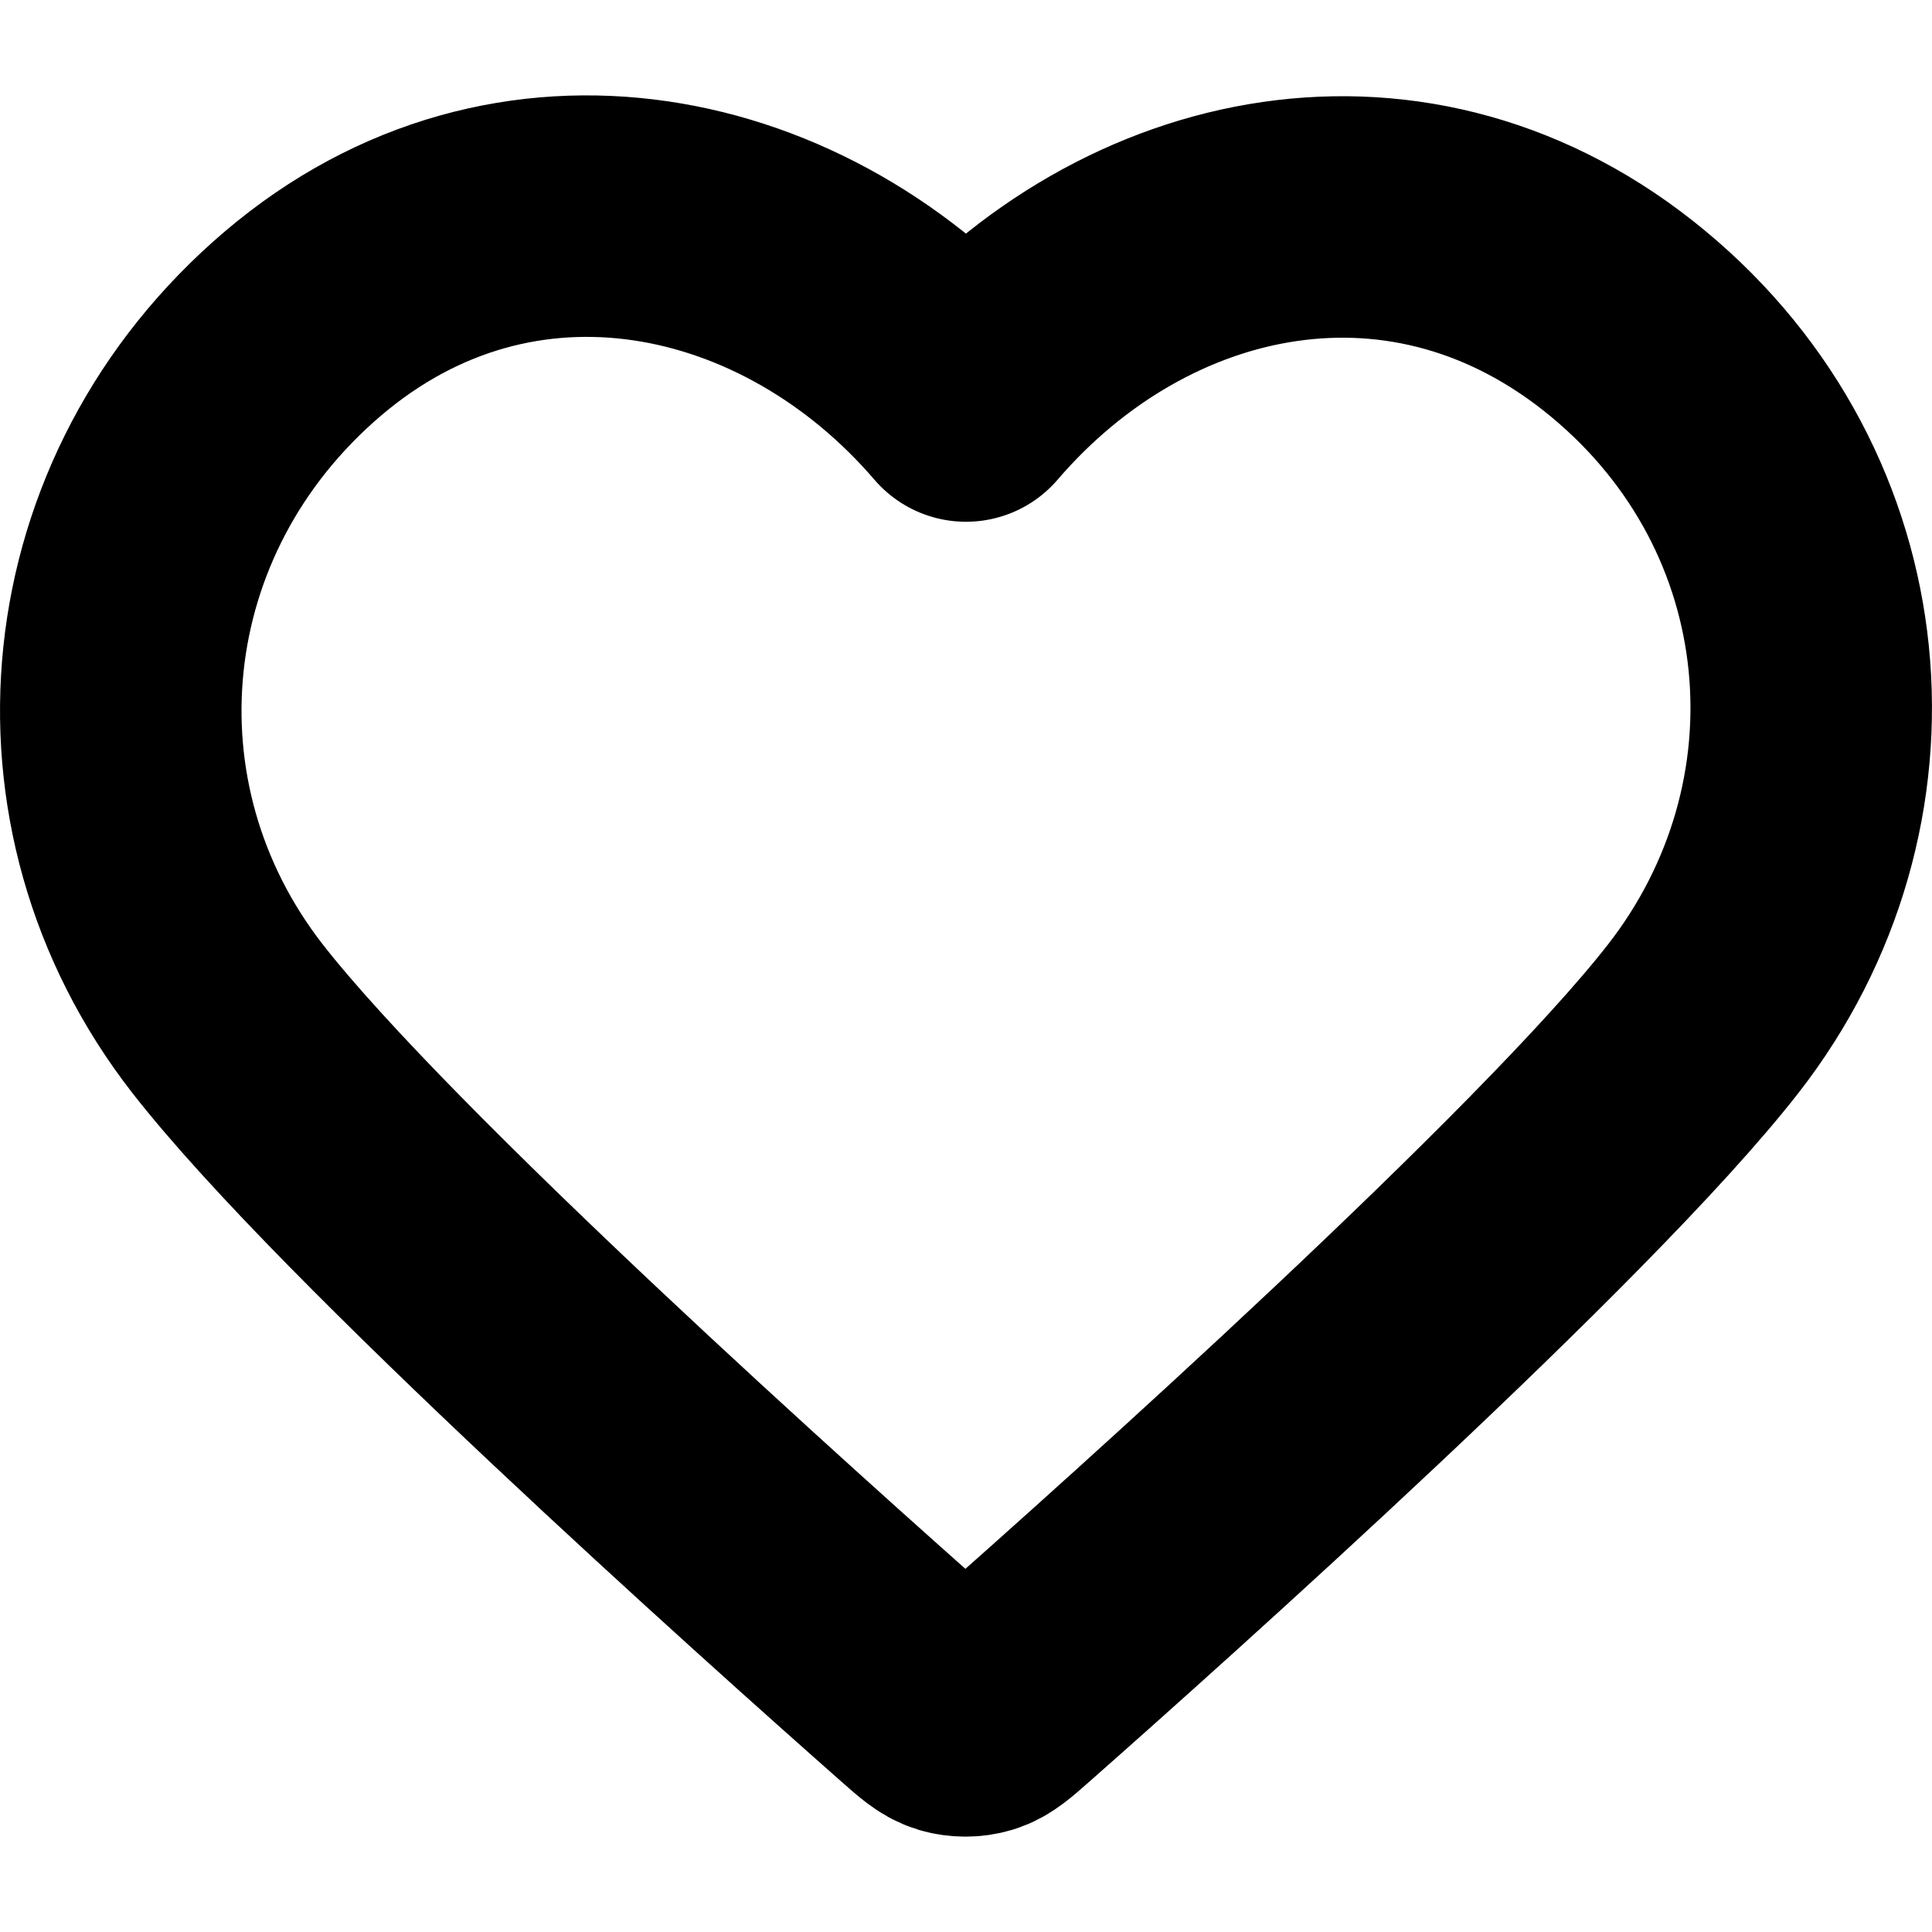
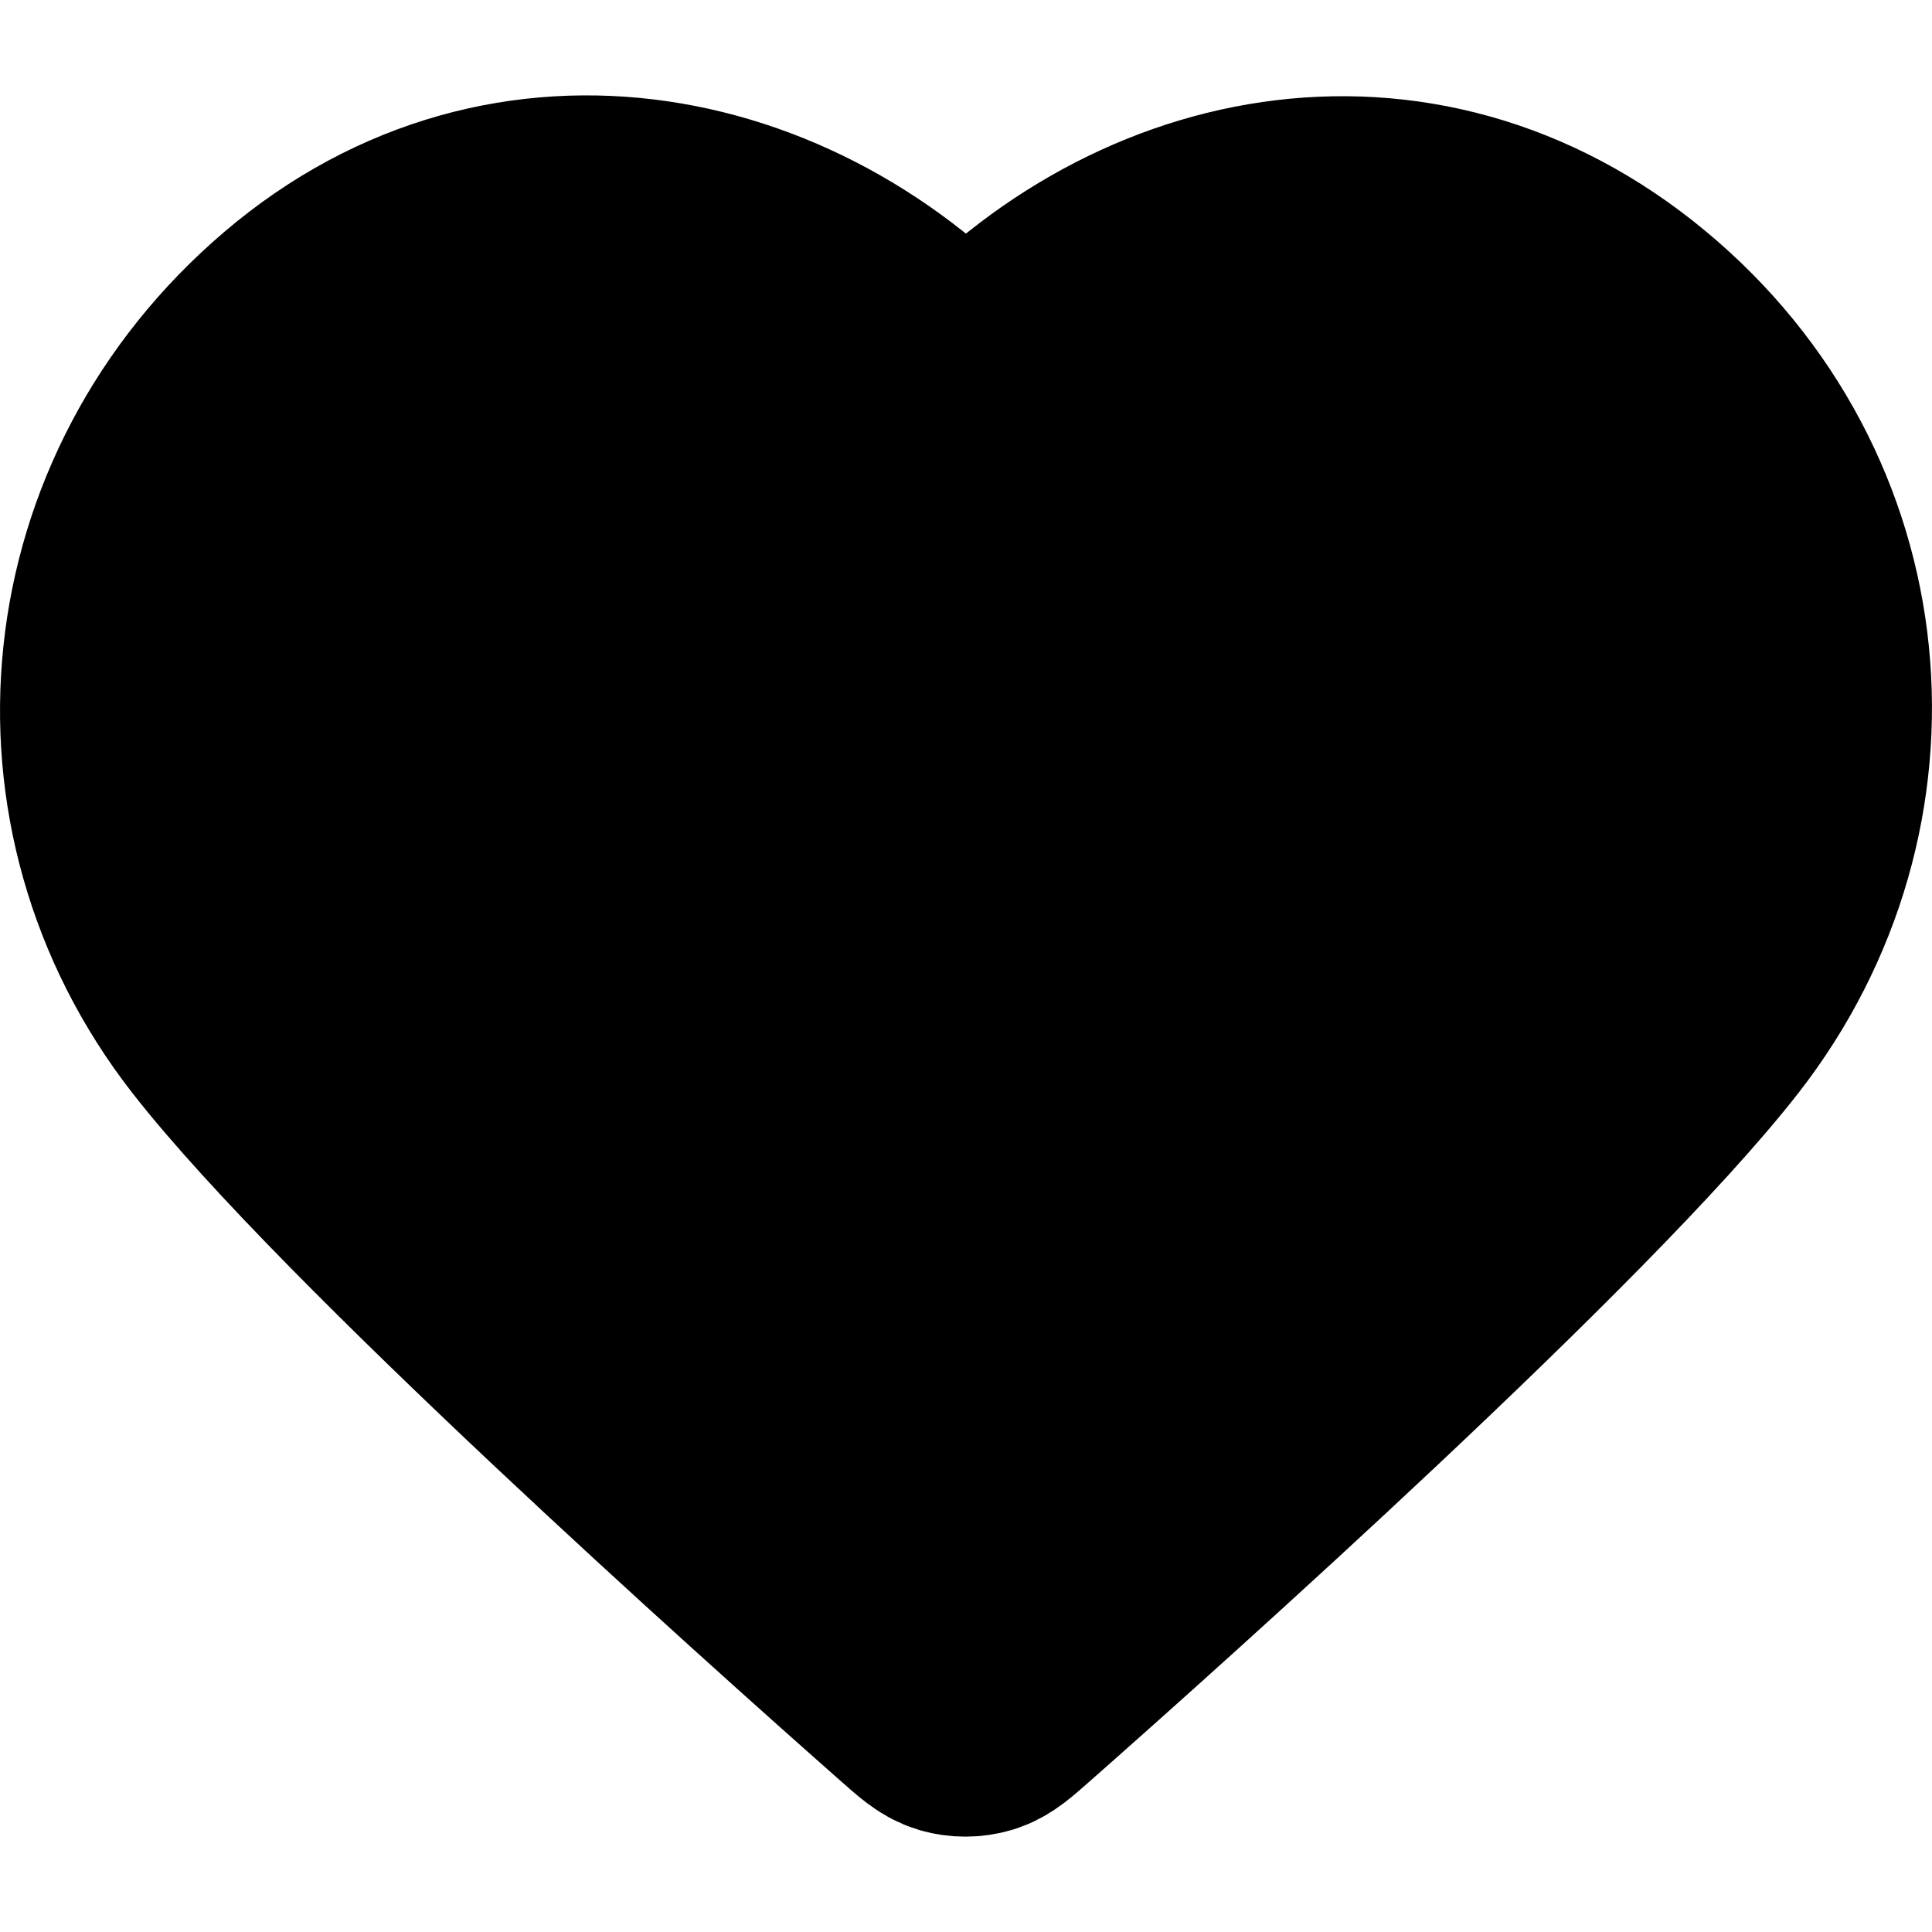
- <svg xmlns="http://www.w3.org/2000/svg" width="current" height="current" viewBox="0 0 16 16" fill="none">
+ <svg xmlns="http://www.w3.org/2000/svg" width="current" height="current" viewBox="0 0 16 16" fill="current">
  <path fill-rule="evenodd" clip-rule="evenodd" d="M8 3.321C6.6 1.69 4.262 1.186 2.508 2.68C0.755 4.173 0.508 6.67 1.885 8.437C3.03 9.905 6.495 13.003 7.63 14.005C7.757 14.117 7.821 14.174 7.895 14.196C7.96 14.215 8.031 14.215 8.095 14.196C8.169 14.174 8.233 14.117 8.36 14.005C9.496 13.003 12.96 9.905 14.105 8.437C15.482 6.67 15.266 4.157 13.482 2.68C11.698 1.202 9.4 1.69 8 3.321Z" stroke="currentColor" stroke-width="2" stroke-linecap="round" stroke-linejoin="round" />
</svg>
